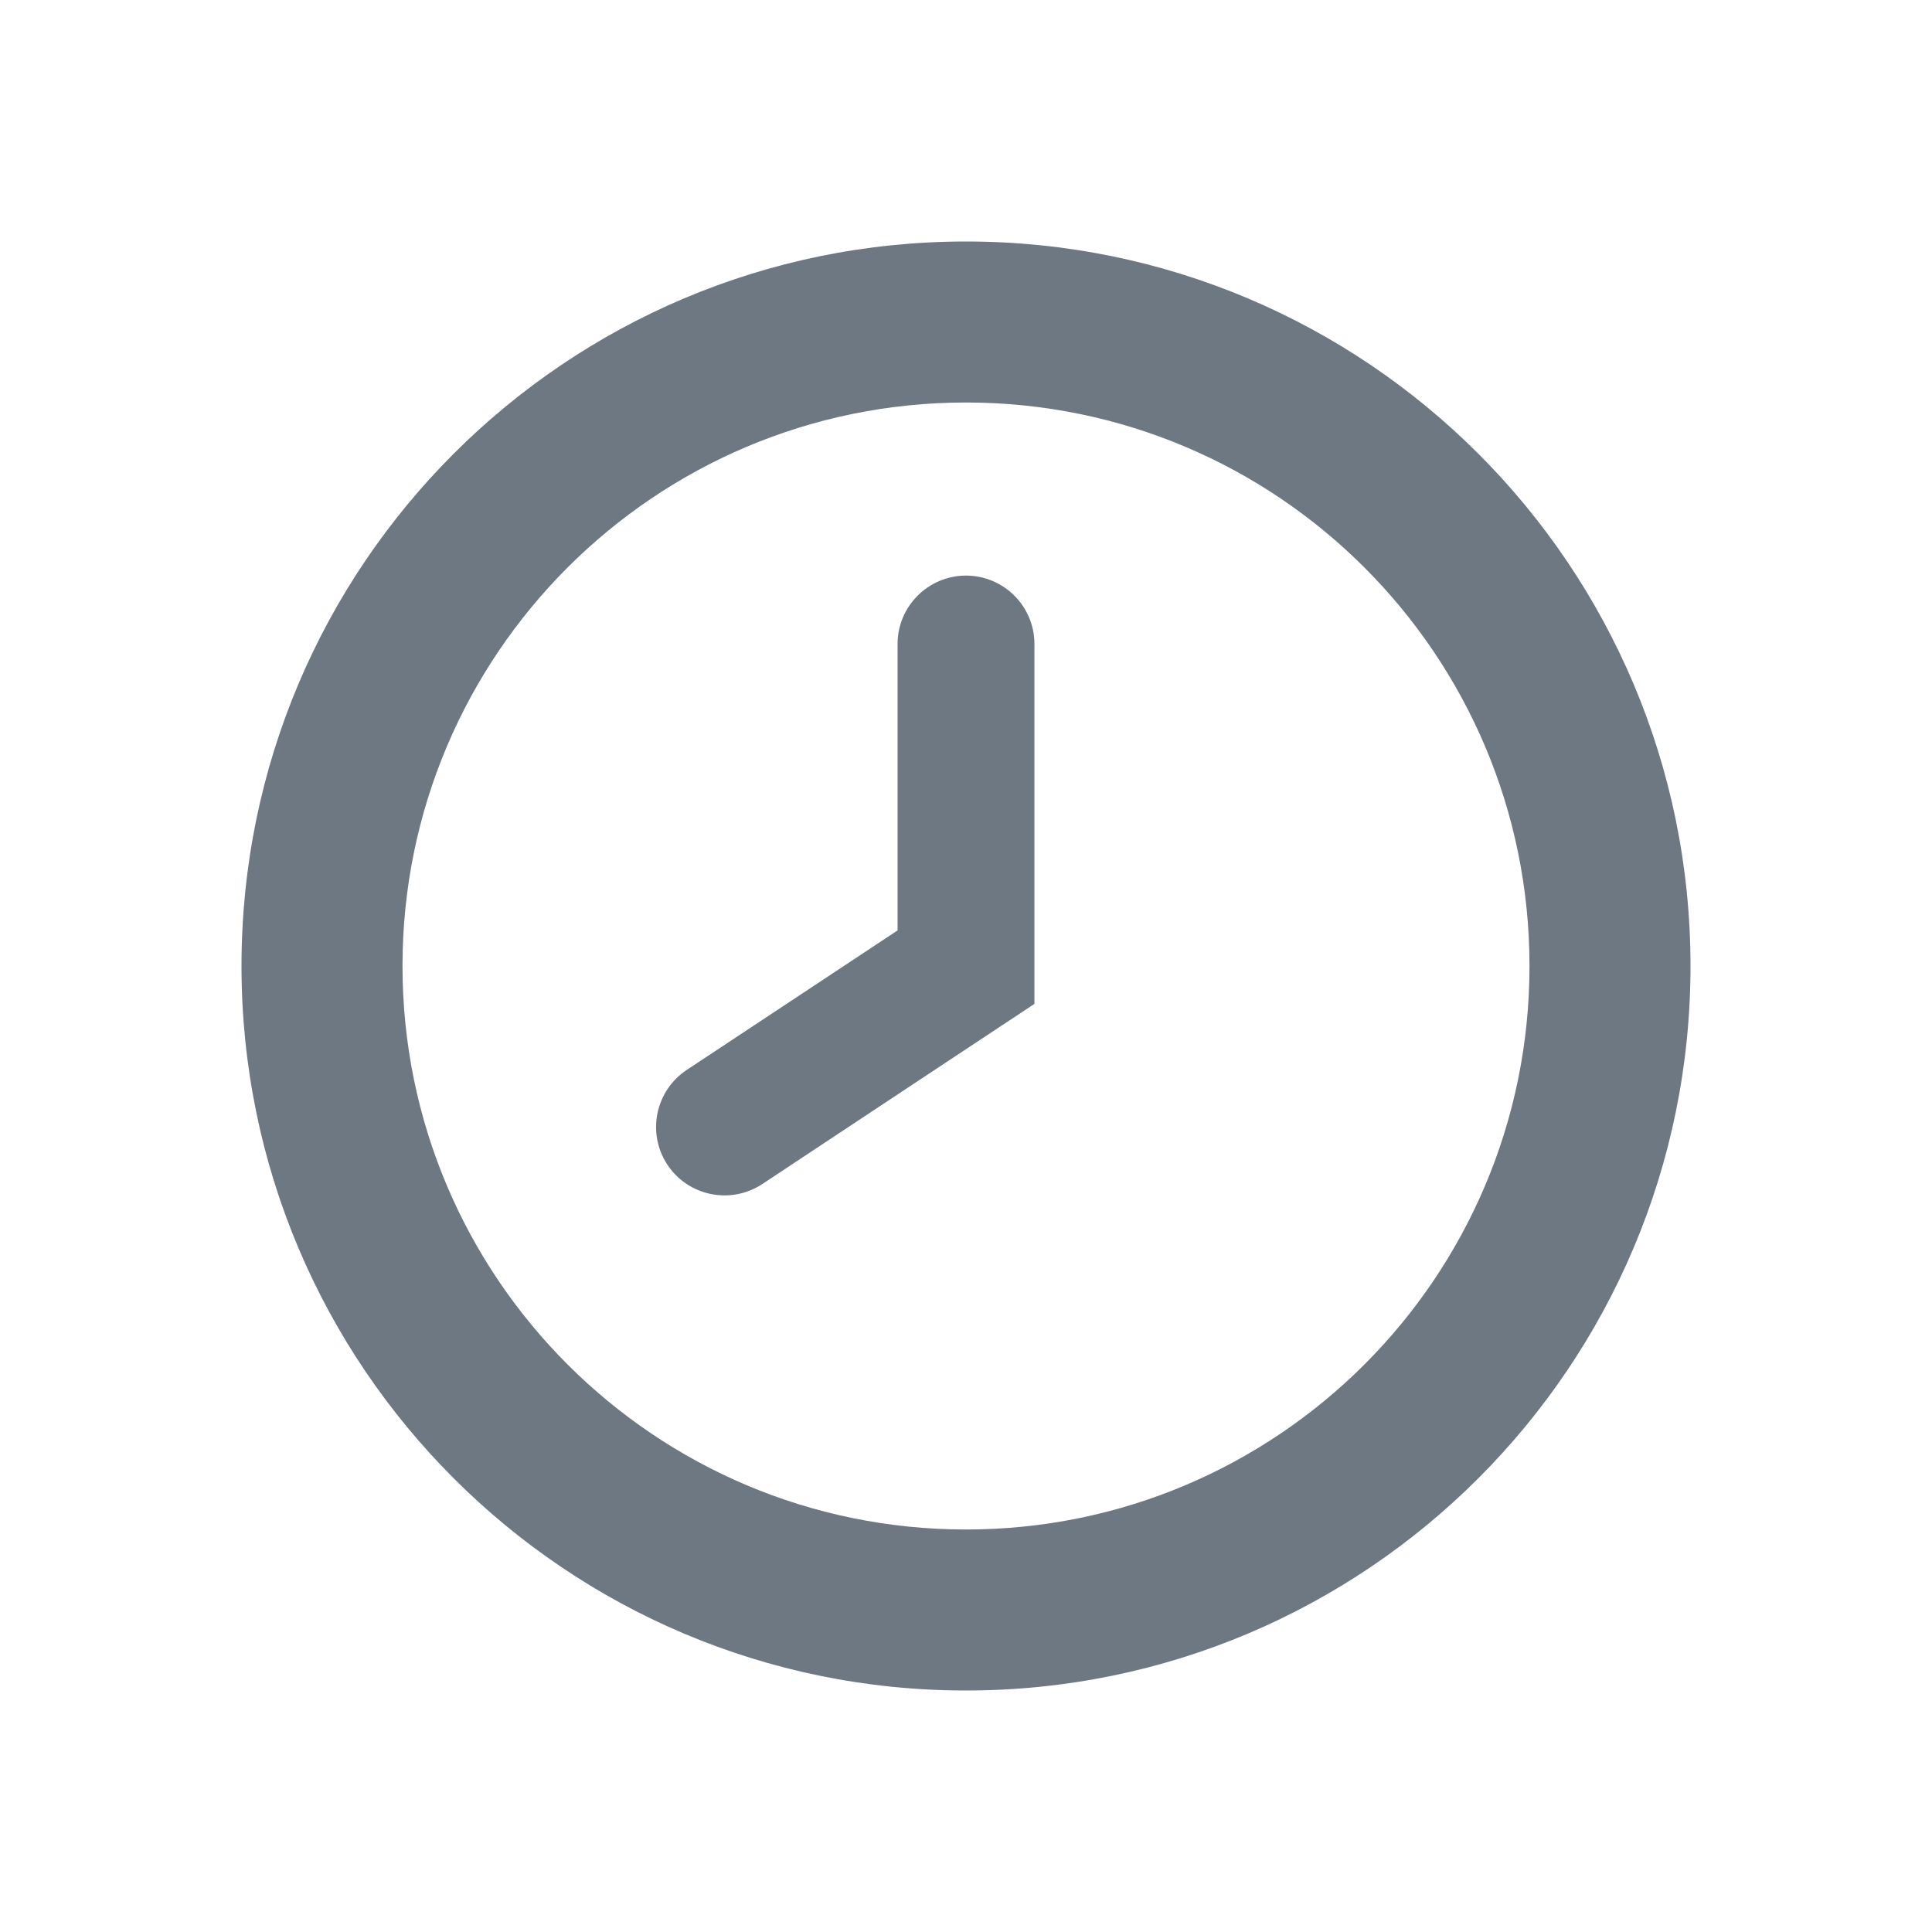
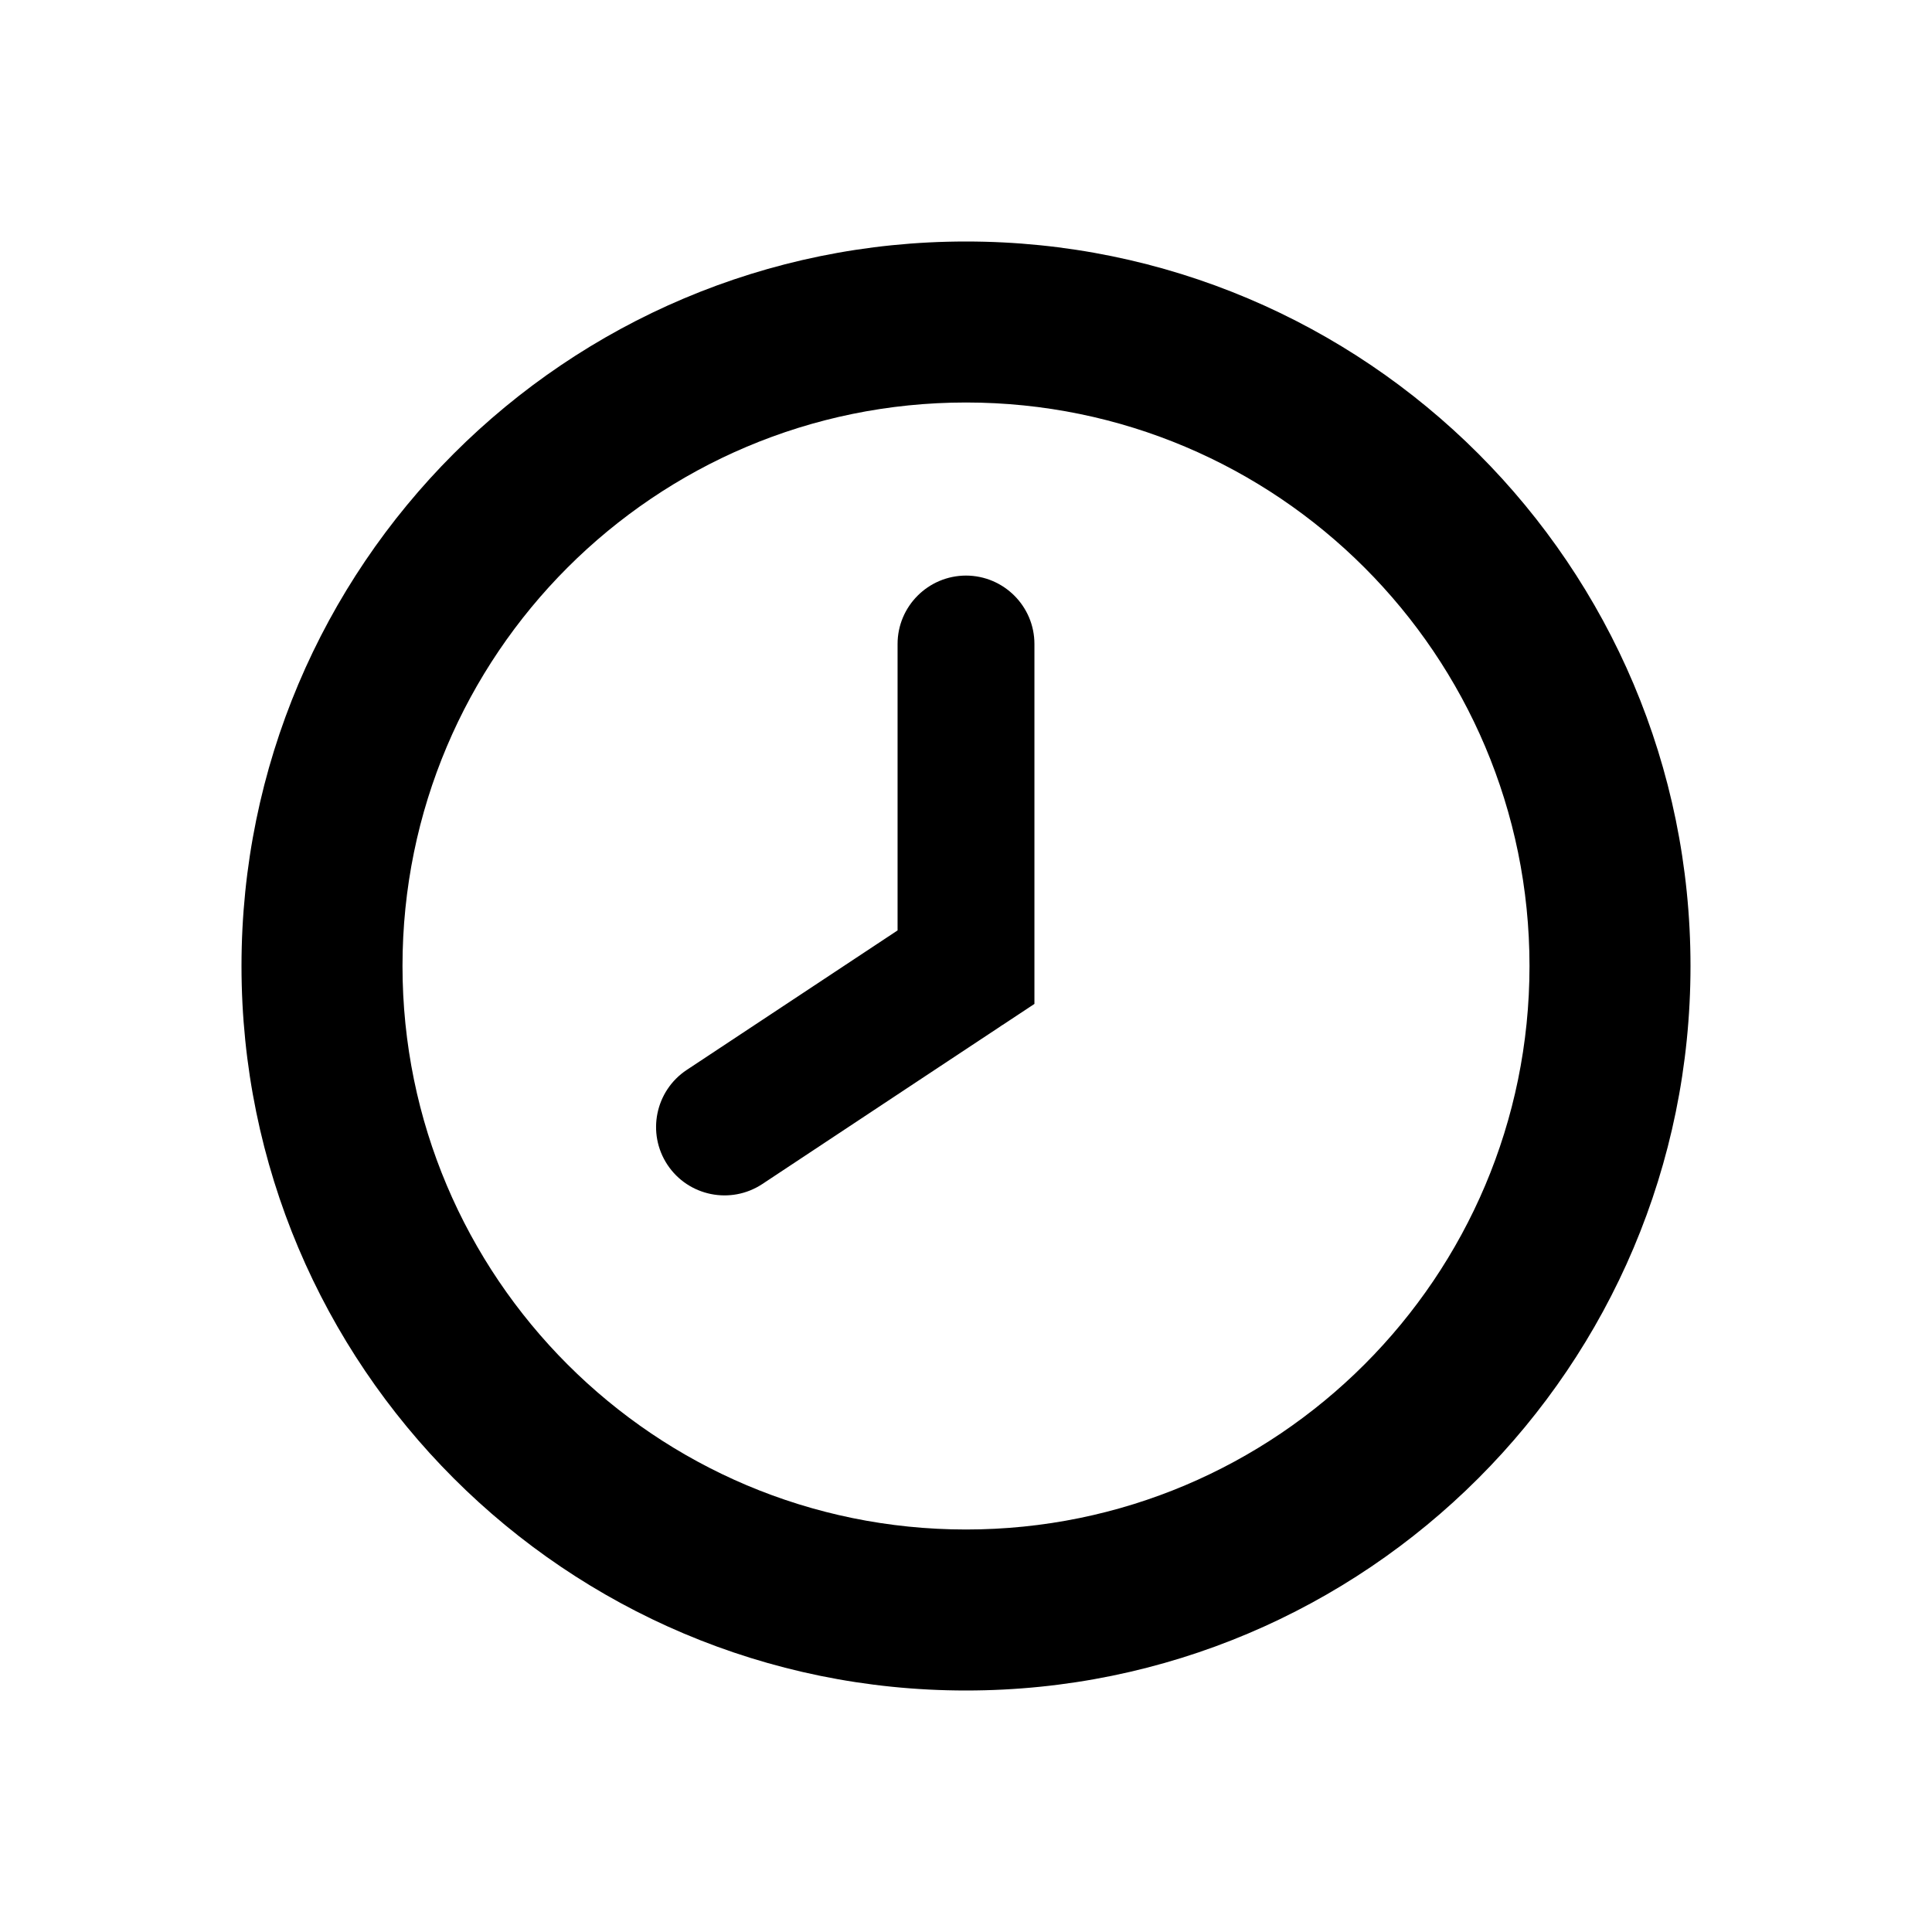
- <svg xmlns="http://www.w3.org/2000/svg" width="24" height="24" viewBox="0 0 24 24" fill="none">
-   <path d="M12 7.15C12.469 7.151 12.85 7.531 12.85 8V12.471L12.469 12.723L12.468 12.724L12.464 12.727C12.46 12.729 12.455 12.732 12.448 12.736C12.435 12.745 12.415 12.759 12.389 12.776C12.336 12.811 12.26 12.861 12.165 12.924C11.975 13.049 11.71 13.225 11.408 13.425C10.805 13.824 10.054 14.321 9.469 14.709C9.077 14.967 8.55 14.86 8.291 14.469C8.032 14.077 8.14 13.55 8.531 13.291C9.117 12.903 9.867 12.407 10.47 12.008C10.733 11.834 10.969 11.678 11.15 11.558V8C11.15 7.531 11.531 7.151 12 7.15Z" fill="#6D7882" />
-   <path fill-rule="evenodd" clip-rule="evenodd" d="M12 3C16.971 3 21 7.029 21 12C21 16.971 16.971 21 12 21C7.029 21 3 16.971 3 12C3 7.029 7.029 3 12 3ZM12 5C8.134 5 5 8.134 5 12C5 15.866 8.134 19 12 19C15.866 19 19 15.866 19 12C19 8.134 15.866 5 12 5Z" fill="#6D7882" />
+ <svg xmlns="http://www.w3.org/2000/svg" viewBox="0 0 24 24">
+   <path d="M12 7.15C12.469 7.151 12.85 7.531 12.85 8V12.471L12.469 12.723L12.468 12.724L12.464 12.727C12.46 12.729 12.455 12.732 12.448 12.736C12.435 12.745 12.415 12.759 12.389 12.776C12.336 12.811 12.26 12.861 12.165 12.924C11.975 13.049 11.71 13.225 11.408 13.425C10.805 13.824 10.054 14.321 9.469 14.709C9.077 14.967 8.55 14.86 8.291 14.469C8.032 14.077 8.14 13.55 8.531 13.291C9.117 12.903 9.867 12.407 10.47 12.008C10.733 11.834 10.969 11.678 11.15 11.558V8C11.15 7.531 11.531 7.151 12 7.15Z" fill="currentColor" />
+   <path fill-rule="evenodd" clip-rule="evenodd" d="M12 3C16.971 3 21 7.029 21 12C21 16.971 16.971 21 12 21C7.029 21 3 16.971 3 12C3 7.029 7.029 3 12 3ZM12 5C8.134 5 5 8.134 5 12C5 15.866 8.134 19 12 19C15.866 19 19 15.866 19 12C19 8.134 15.866 5 12 5Z" fill="currentColor" />
</svg>
